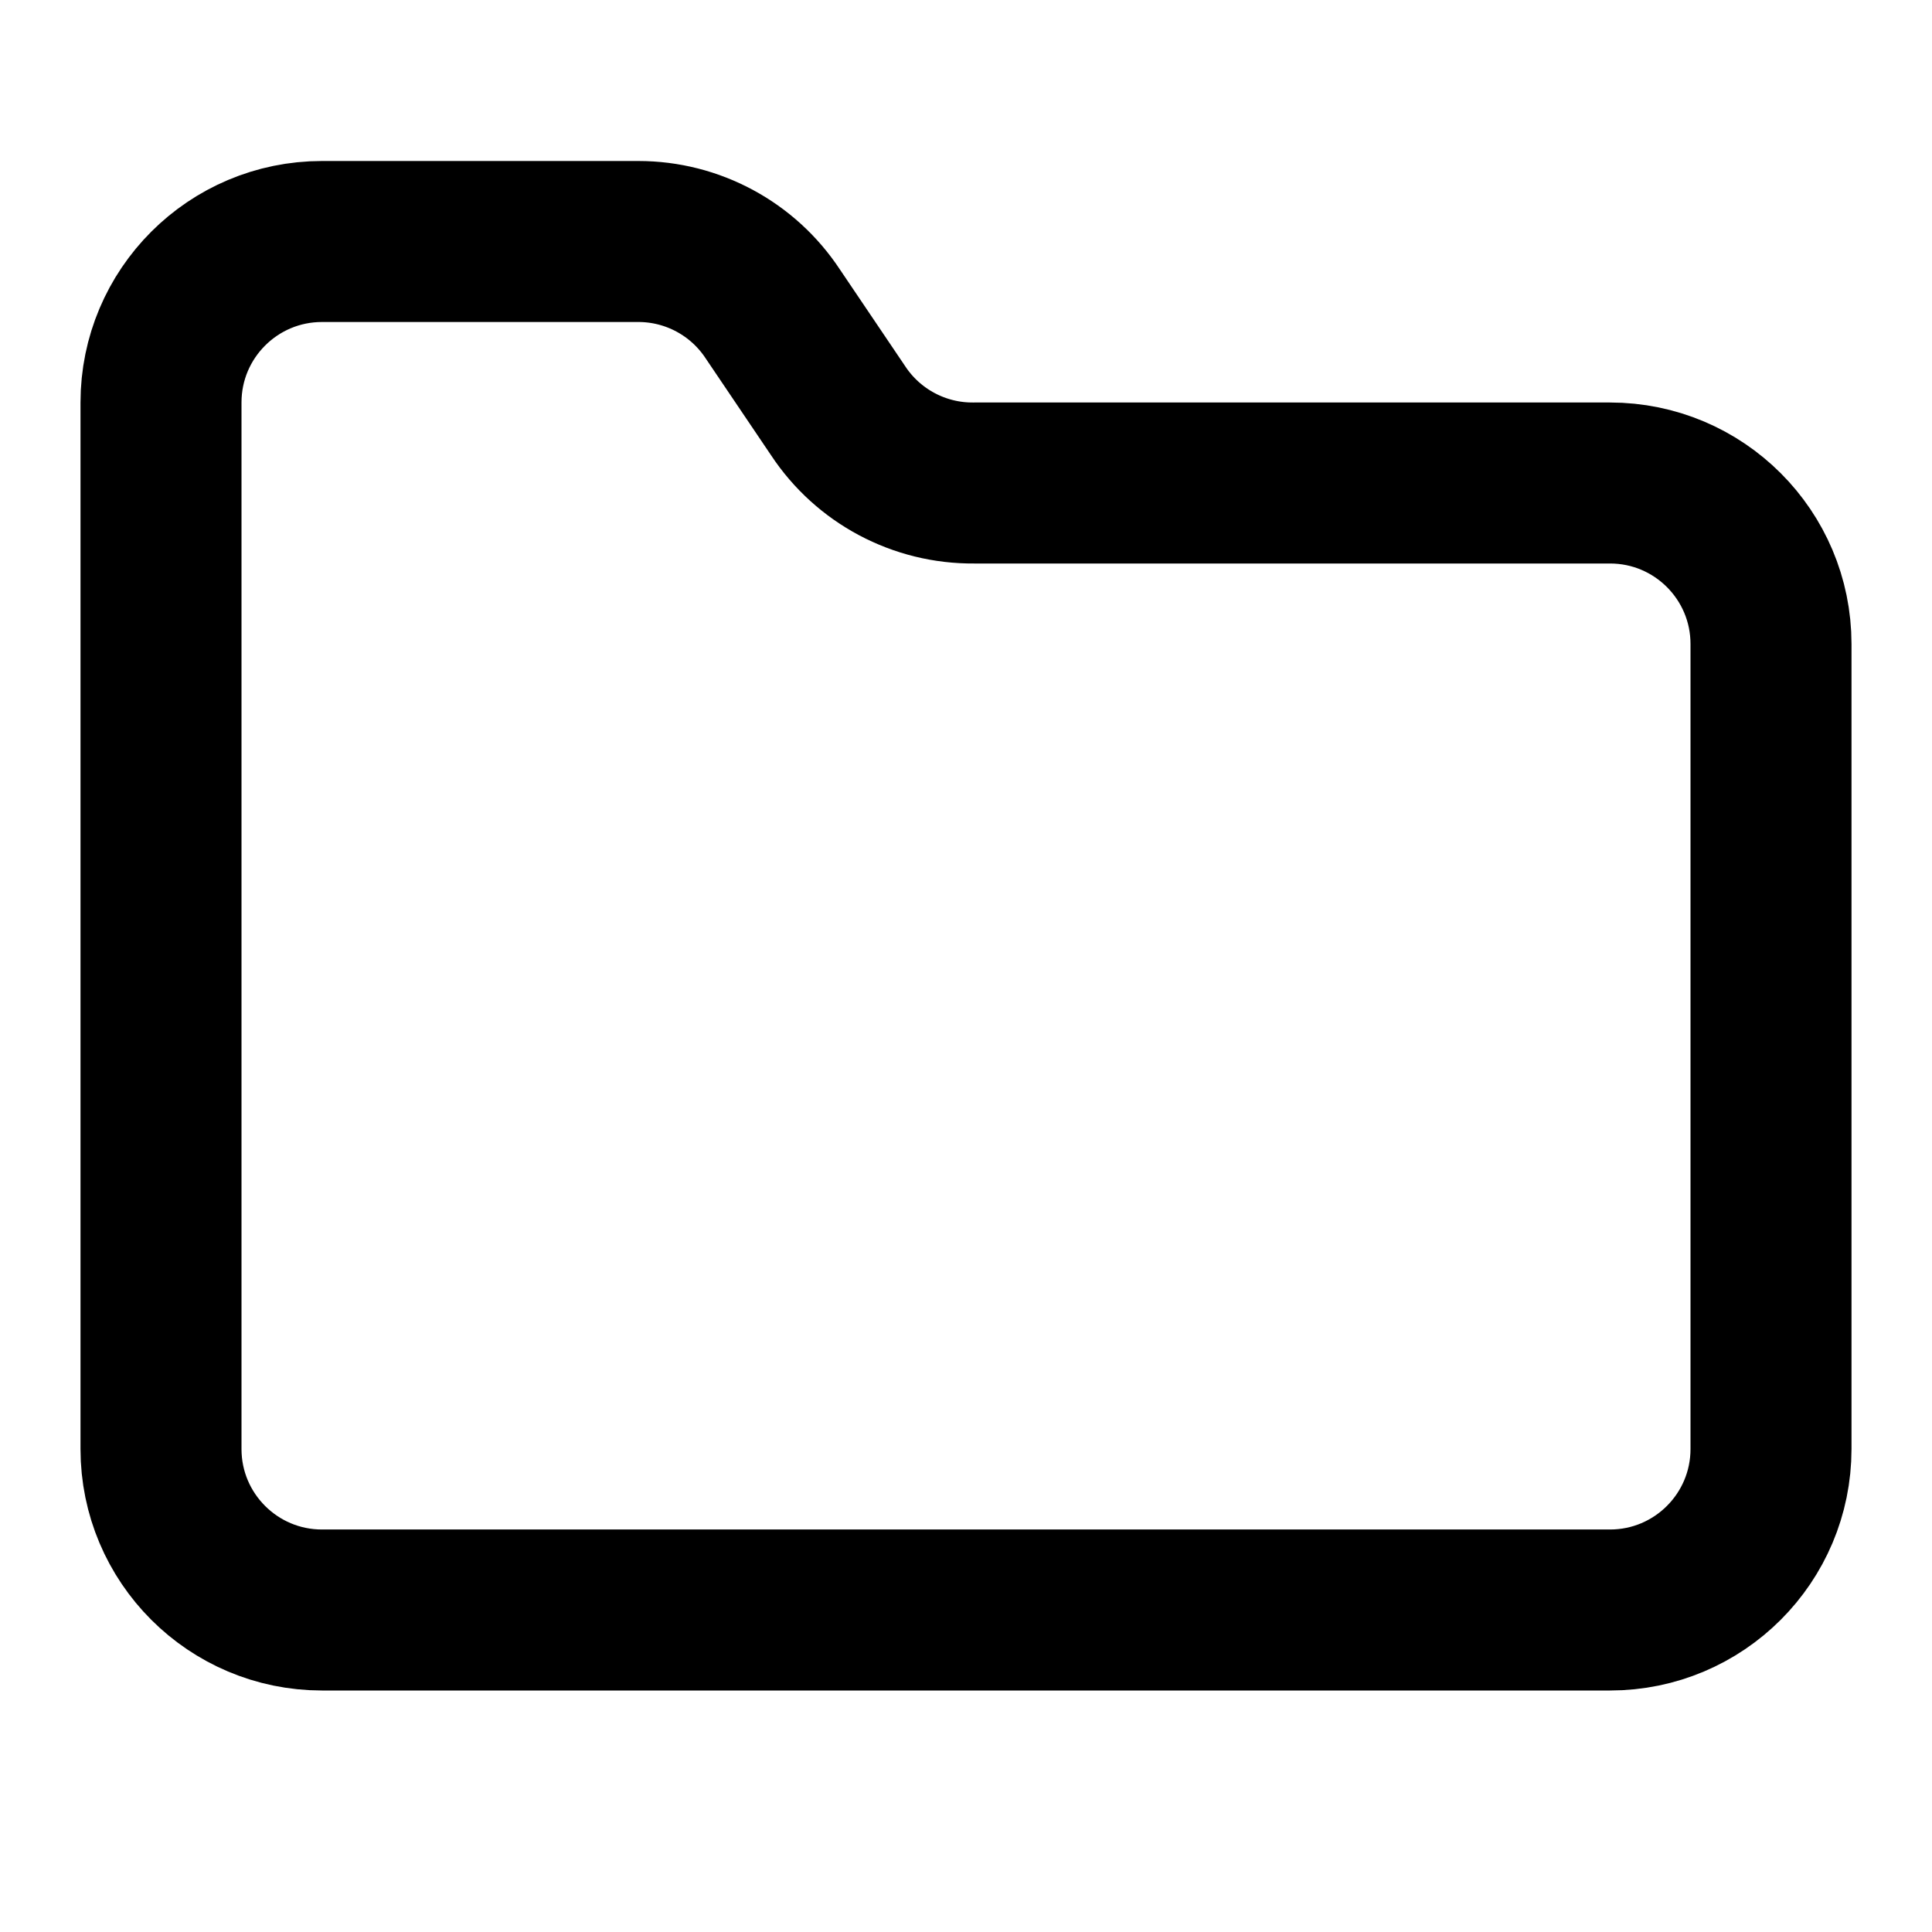
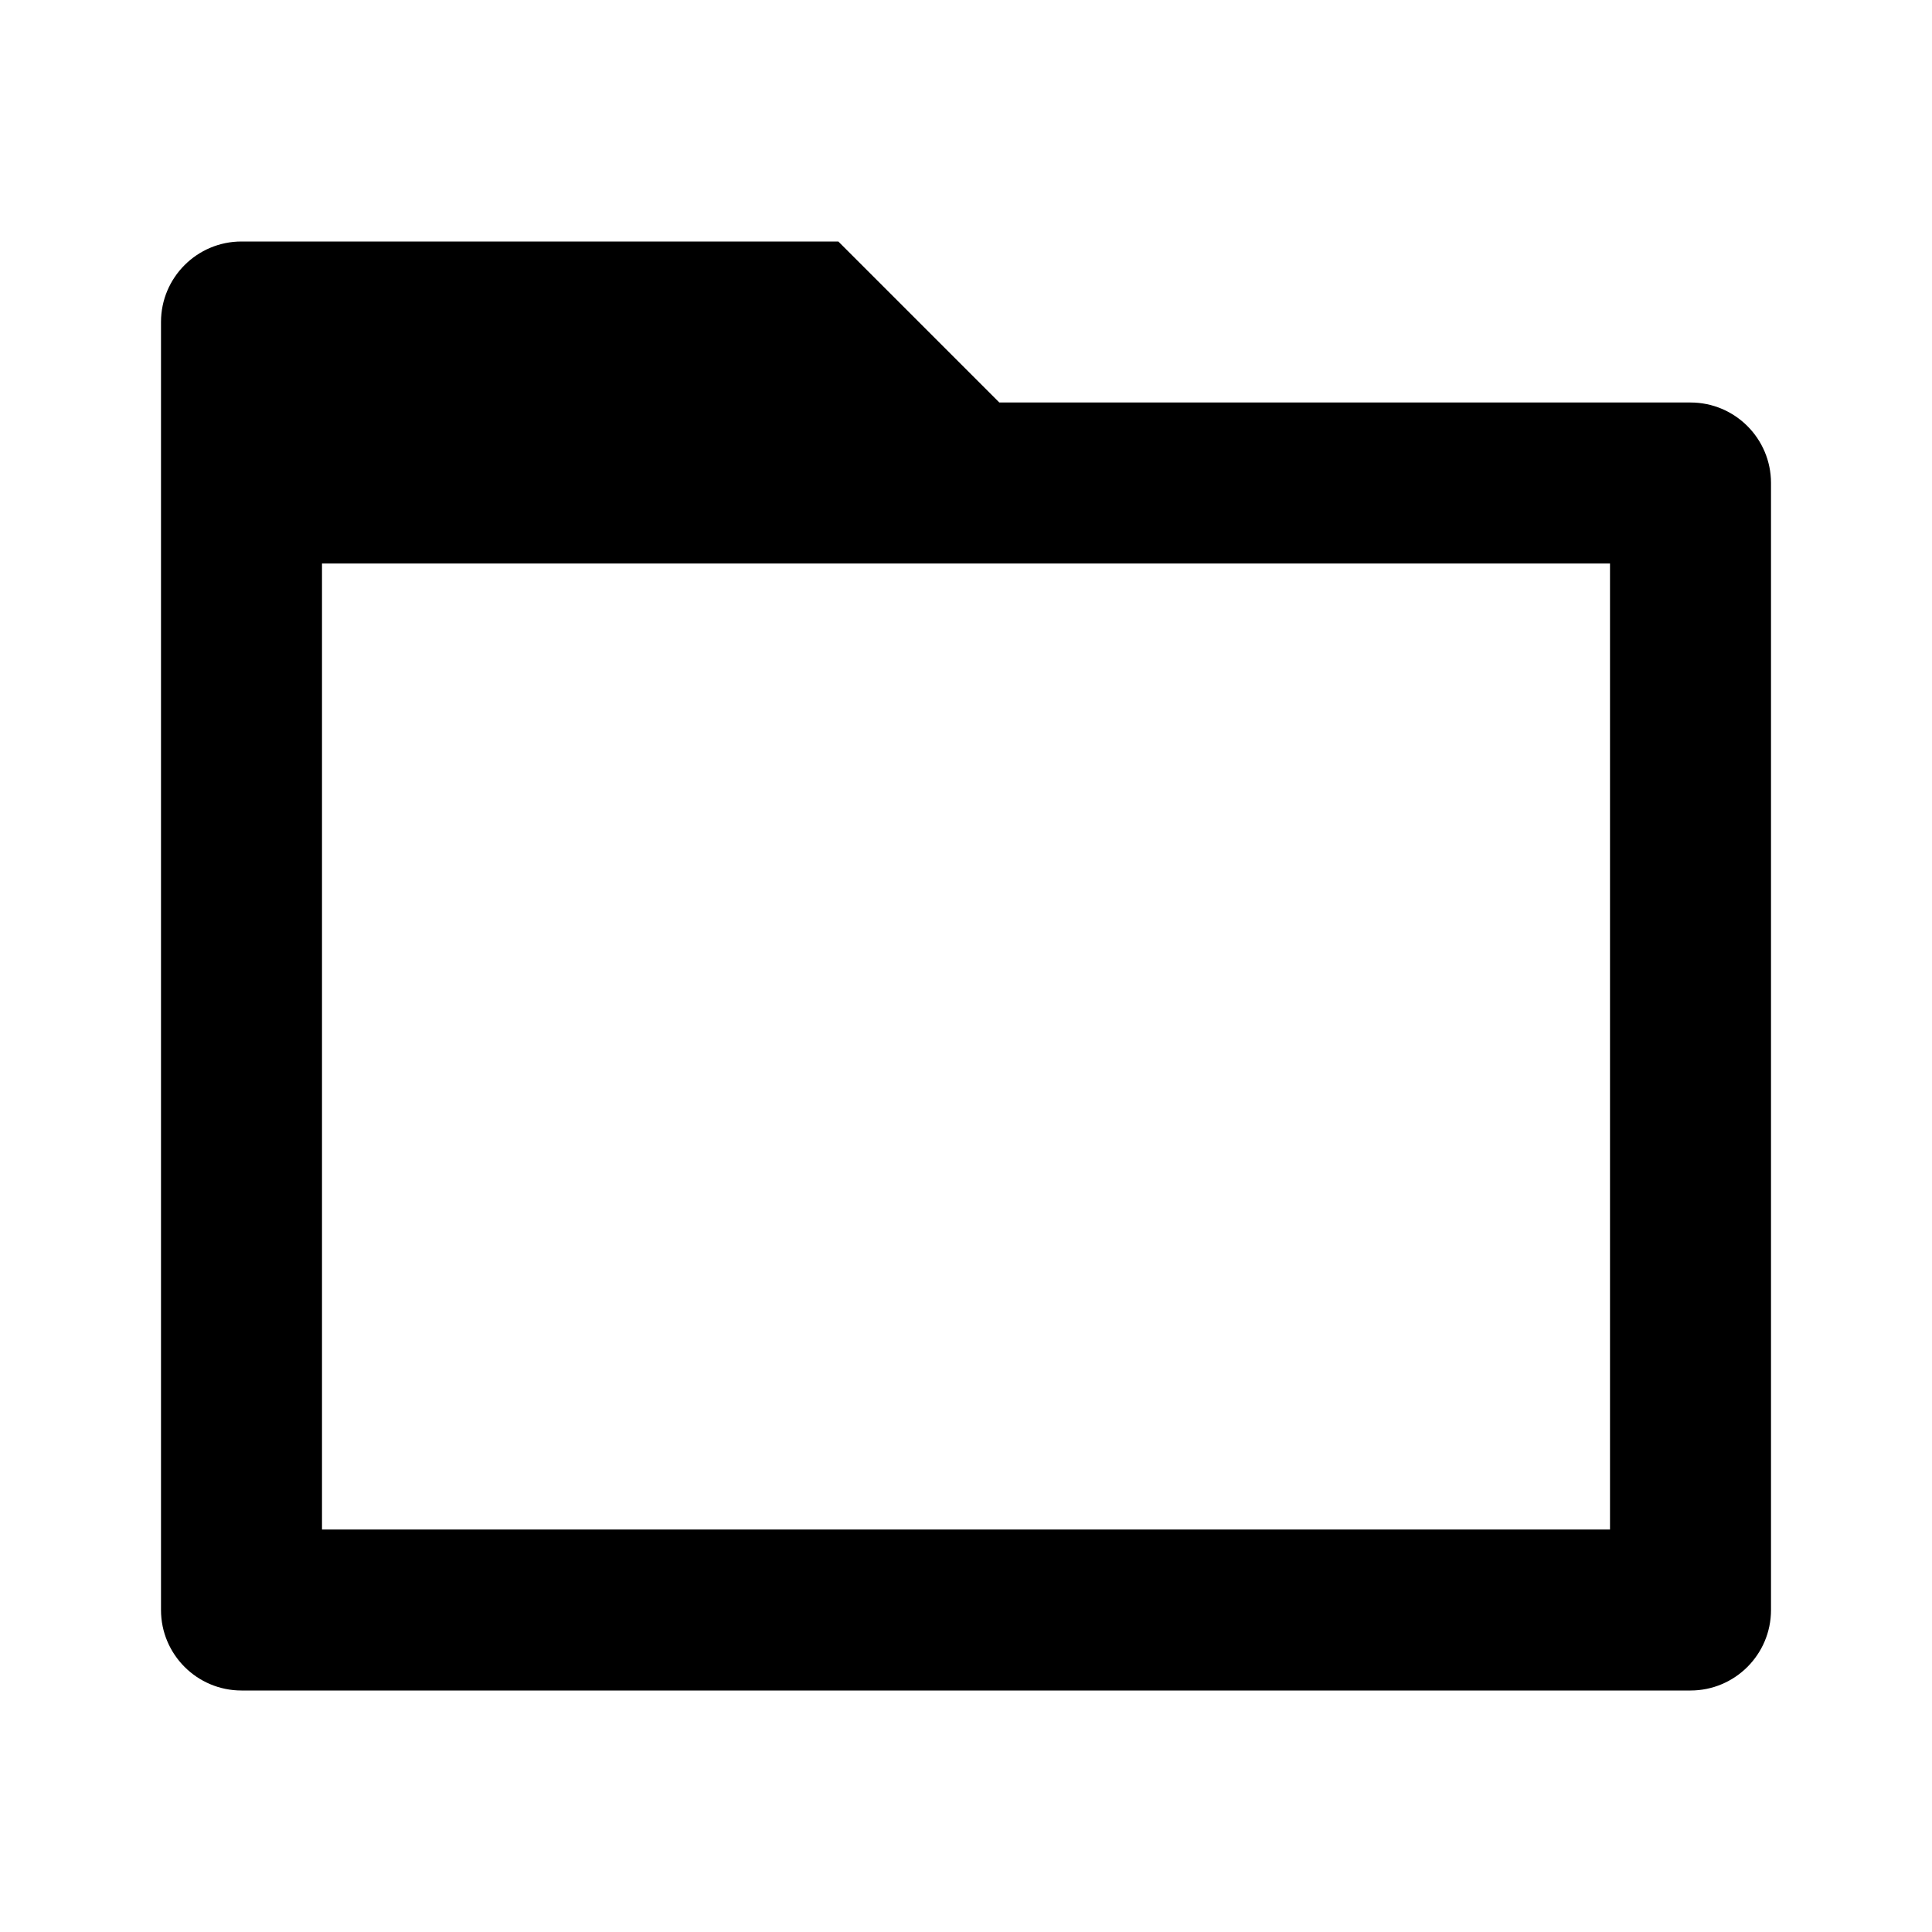
- <svg xmlns="http://www.w3.org/2000/svg" class="lucide lucide-folder" width="24" height="24" viewBox="0 0 24 24" fill="none" stroke="currentColor" stroke-width="2" stroke-linecap="round" stroke-linejoin="round">
-   <path d="M20 20a2 2 0 0 0 2-2V8a2 2 0 0 0-2-2h-7.9a2 2 0 0 1-1.69-.9L9.6 3.9A2 2 0 0 0 7.93 3H4a2 2 0 0 0-2 2v13a2 2 0 0 0 2 2Z" />
+ <svg xmlns="http://www.w3.org/2000/svg" width="24" height="24" viewBox="0 0 24 24" fill="currentColor">
+   <path d="M12.414 5H21C21.552 5 22 5.448 22 6V20C22 20.552 21.552 21 21 21H3C2.448 21 2 20.552 2 20V4C2 3.448 2.448 3 3 3H10.414L12.414 5ZM4 7V19H20V7H4Z" />
</svg>
